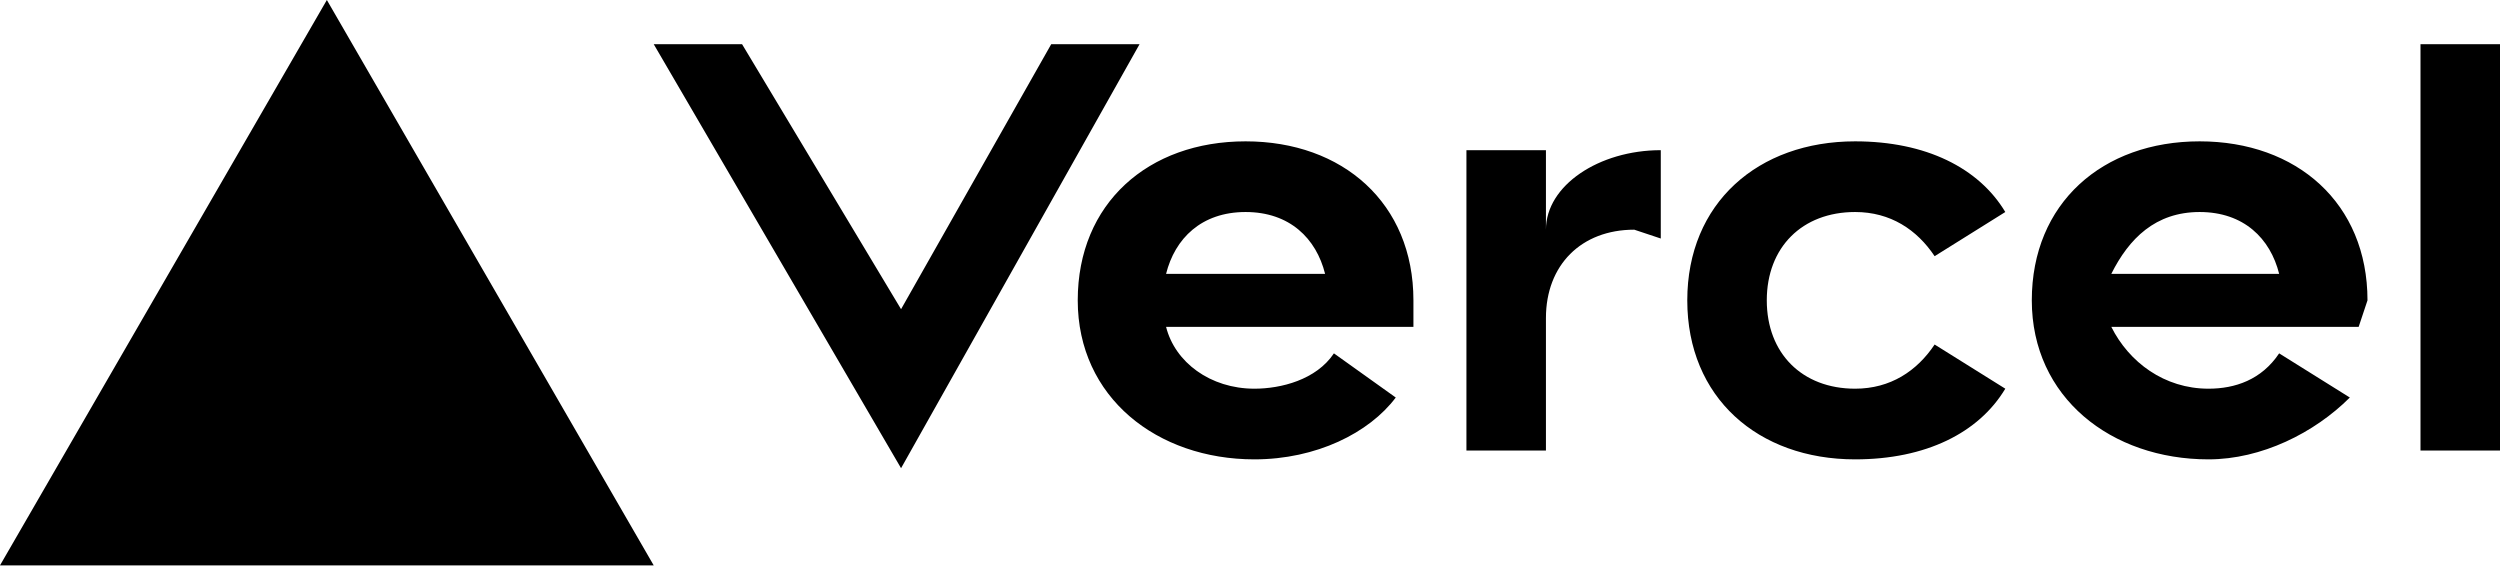
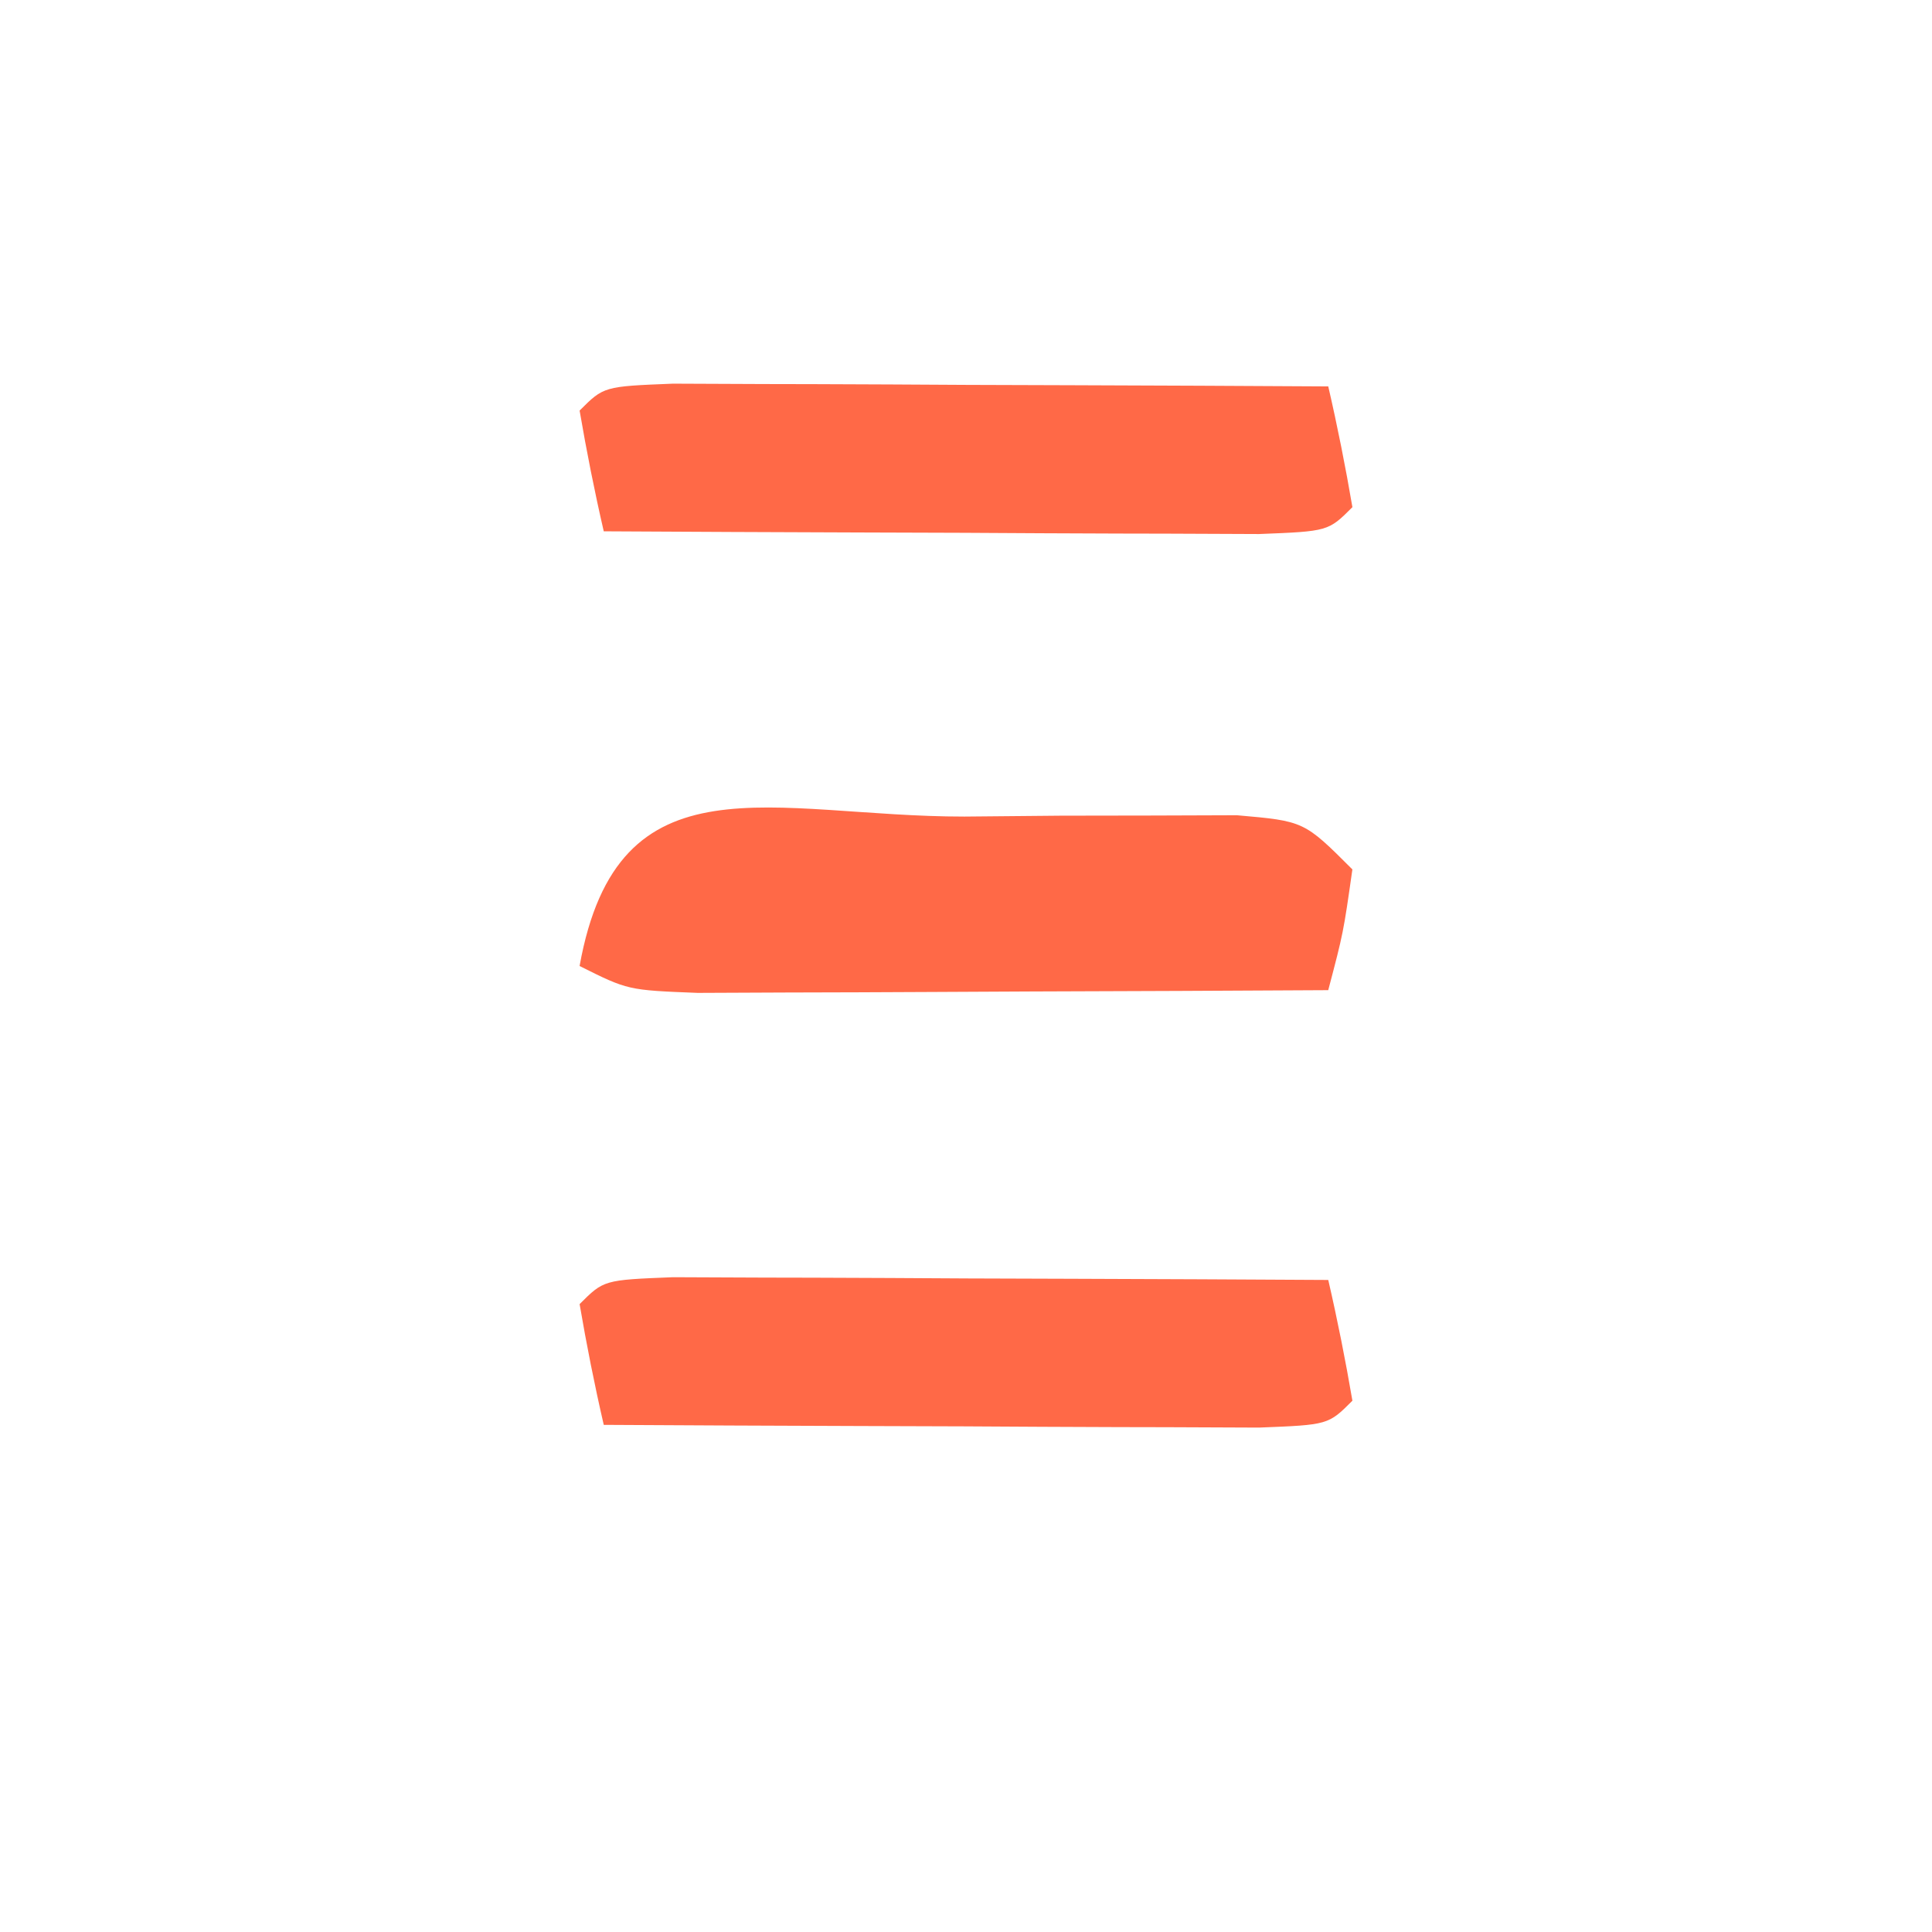
- <svg xmlns="http://www.w3.org/2000/svg" fill="none" viewBox="0 0 283 64">
-   <path fill="black" d="M141 16c-11 0-19 7-19 18s9 18 20 18c7 0 13-3 16-7l-7-5c-2 3-6 4-9 4-5 0-9-3-10-7h28v-3c0-11-8-18-19-18zm-9 15c1-4 4-7 9-7s8 3 9 7h-18zm117-15c-11 0-19 7-19 18s9 18 20 18c6 0 12-3 16-7l-8-5c-2 3-5 4-8 4-5 0-9-3-11-7h28l1-3c0-11-8-18-19-18zm-10 15c2-4 5-7 10-7s8 3 9 7h-19zm-39 3c0 6 4 10 10 10 4 0 7-2 9-5l8 5c-3 5-9 8-17 8-11 0-19-7-19-18s8-18 19-18c8 0 14 3 17 8l-8 5c-2-3-5-5-9-5-6 0-10 4-10 10zm83-29v46h-9V5h9zM37 0l37 64H0L37 0zm92 5-27 48L74 5h10l18 30 17-30h10zm59 12v10l-3-1c-6 0-10 4-10 10v15h-9V17h9v9c0-5 6-9 13-9z" />
+ <svg xmlns="http://www.w3.org/2000/svg" version="1.1" width="80" height="80">
+   <path d="M0 0 C1.314 -0.012 2.628 -0.024 3.982 -0.037 C5.235 -0.039 6.487 -0.041 7.777 -0.043 C8.934 -0.047 10.09 -0.051 11.281 -0.055 C14.062 0.188 14.062 0.188 16.062 2.188 C15.688 4.812 15.688 4.812 15.062 7.188 C10.969 7.212 6.876 7.23 2.782 7.242 C1.389 7.247 -0.004 7.254 -1.396 7.263 C-3.397 7.275 -5.398 7.28 -7.398 7.285 C-8.603 7.29 -9.807 7.296 -11.048 7.301 C-13.938 7.188 -13.938 7.188 -15.938 6.188 C-14.348 -2.669 -7.957 0.004 0 0 Z " fill="#FF6947" transform="translate(39.9375,33.8125)" />
+   <path d="M0 0 C1.252 0.005 2.503 0.01 3.793 0.016 C4.789 0.018 4.789 0.018 5.806 0.02 C7.936 0.026 10.065 0.038 12.195 0.051 C13.636 0.056 15.077 0.061 16.517 0.065 C20.056 0.076 23.594 0.093 27.133 0.114 C27.515 1.77 27.847 3.438 28.133 5.114 C27.133 6.114 27.133 6.114 24.265 6.227 C23.014 6.222 21.762 6.217 20.472 6.211 C19.476 6.209 19.476 6.209 18.459 6.207 C16.329 6.201 14.2 6.189 12.07 6.176 C10.629 6.171 9.189 6.166 7.748 6.162 C4.209 6.151 0.671 6.134 -2.867 6.114 C-3.25 4.457 -3.581 2.789 -3.867 1.114 C-2.867 0.114 -2.867 0.114 0 0 Z " fill="#FF6947" transform="translate(27.86743,52.88647)" />
+   <path d="M0 0 C1.252 0.005 2.503 0.01 3.793 0.016 C4.789 0.018 4.789 0.018 5.806 0.02 C7.936 0.026 10.065 0.038 12.195 0.051 C13.636 0.056 15.077 0.061 16.517 0.065 C20.056 0.076 23.594 0.093 27.133 0.114 C27.515 1.77 27.847 3.438 28.133 5.114 C27.133 6.114 27.133 6.114 24.265 6.227 C23.014 6.222 21.762 6.217 20.472 6.211 C19.476 6.209 19.476 6.209 18.459 6.207 C16.329 6.201 14.2 6.189 12.07 6.176 C10.629 6.171 9.189 6.166 7.748 6.162 C4.209 6.151 0.671 6.134 -2.867 6.114 C-3.25 4.457 -3.581 2.789 -3.867 1.114 C-2.867 0.114 -2.867 0.114 0 0 Z " fill="#FF6947" transform="translate(27.86743,15.88647)" />
</svg>
